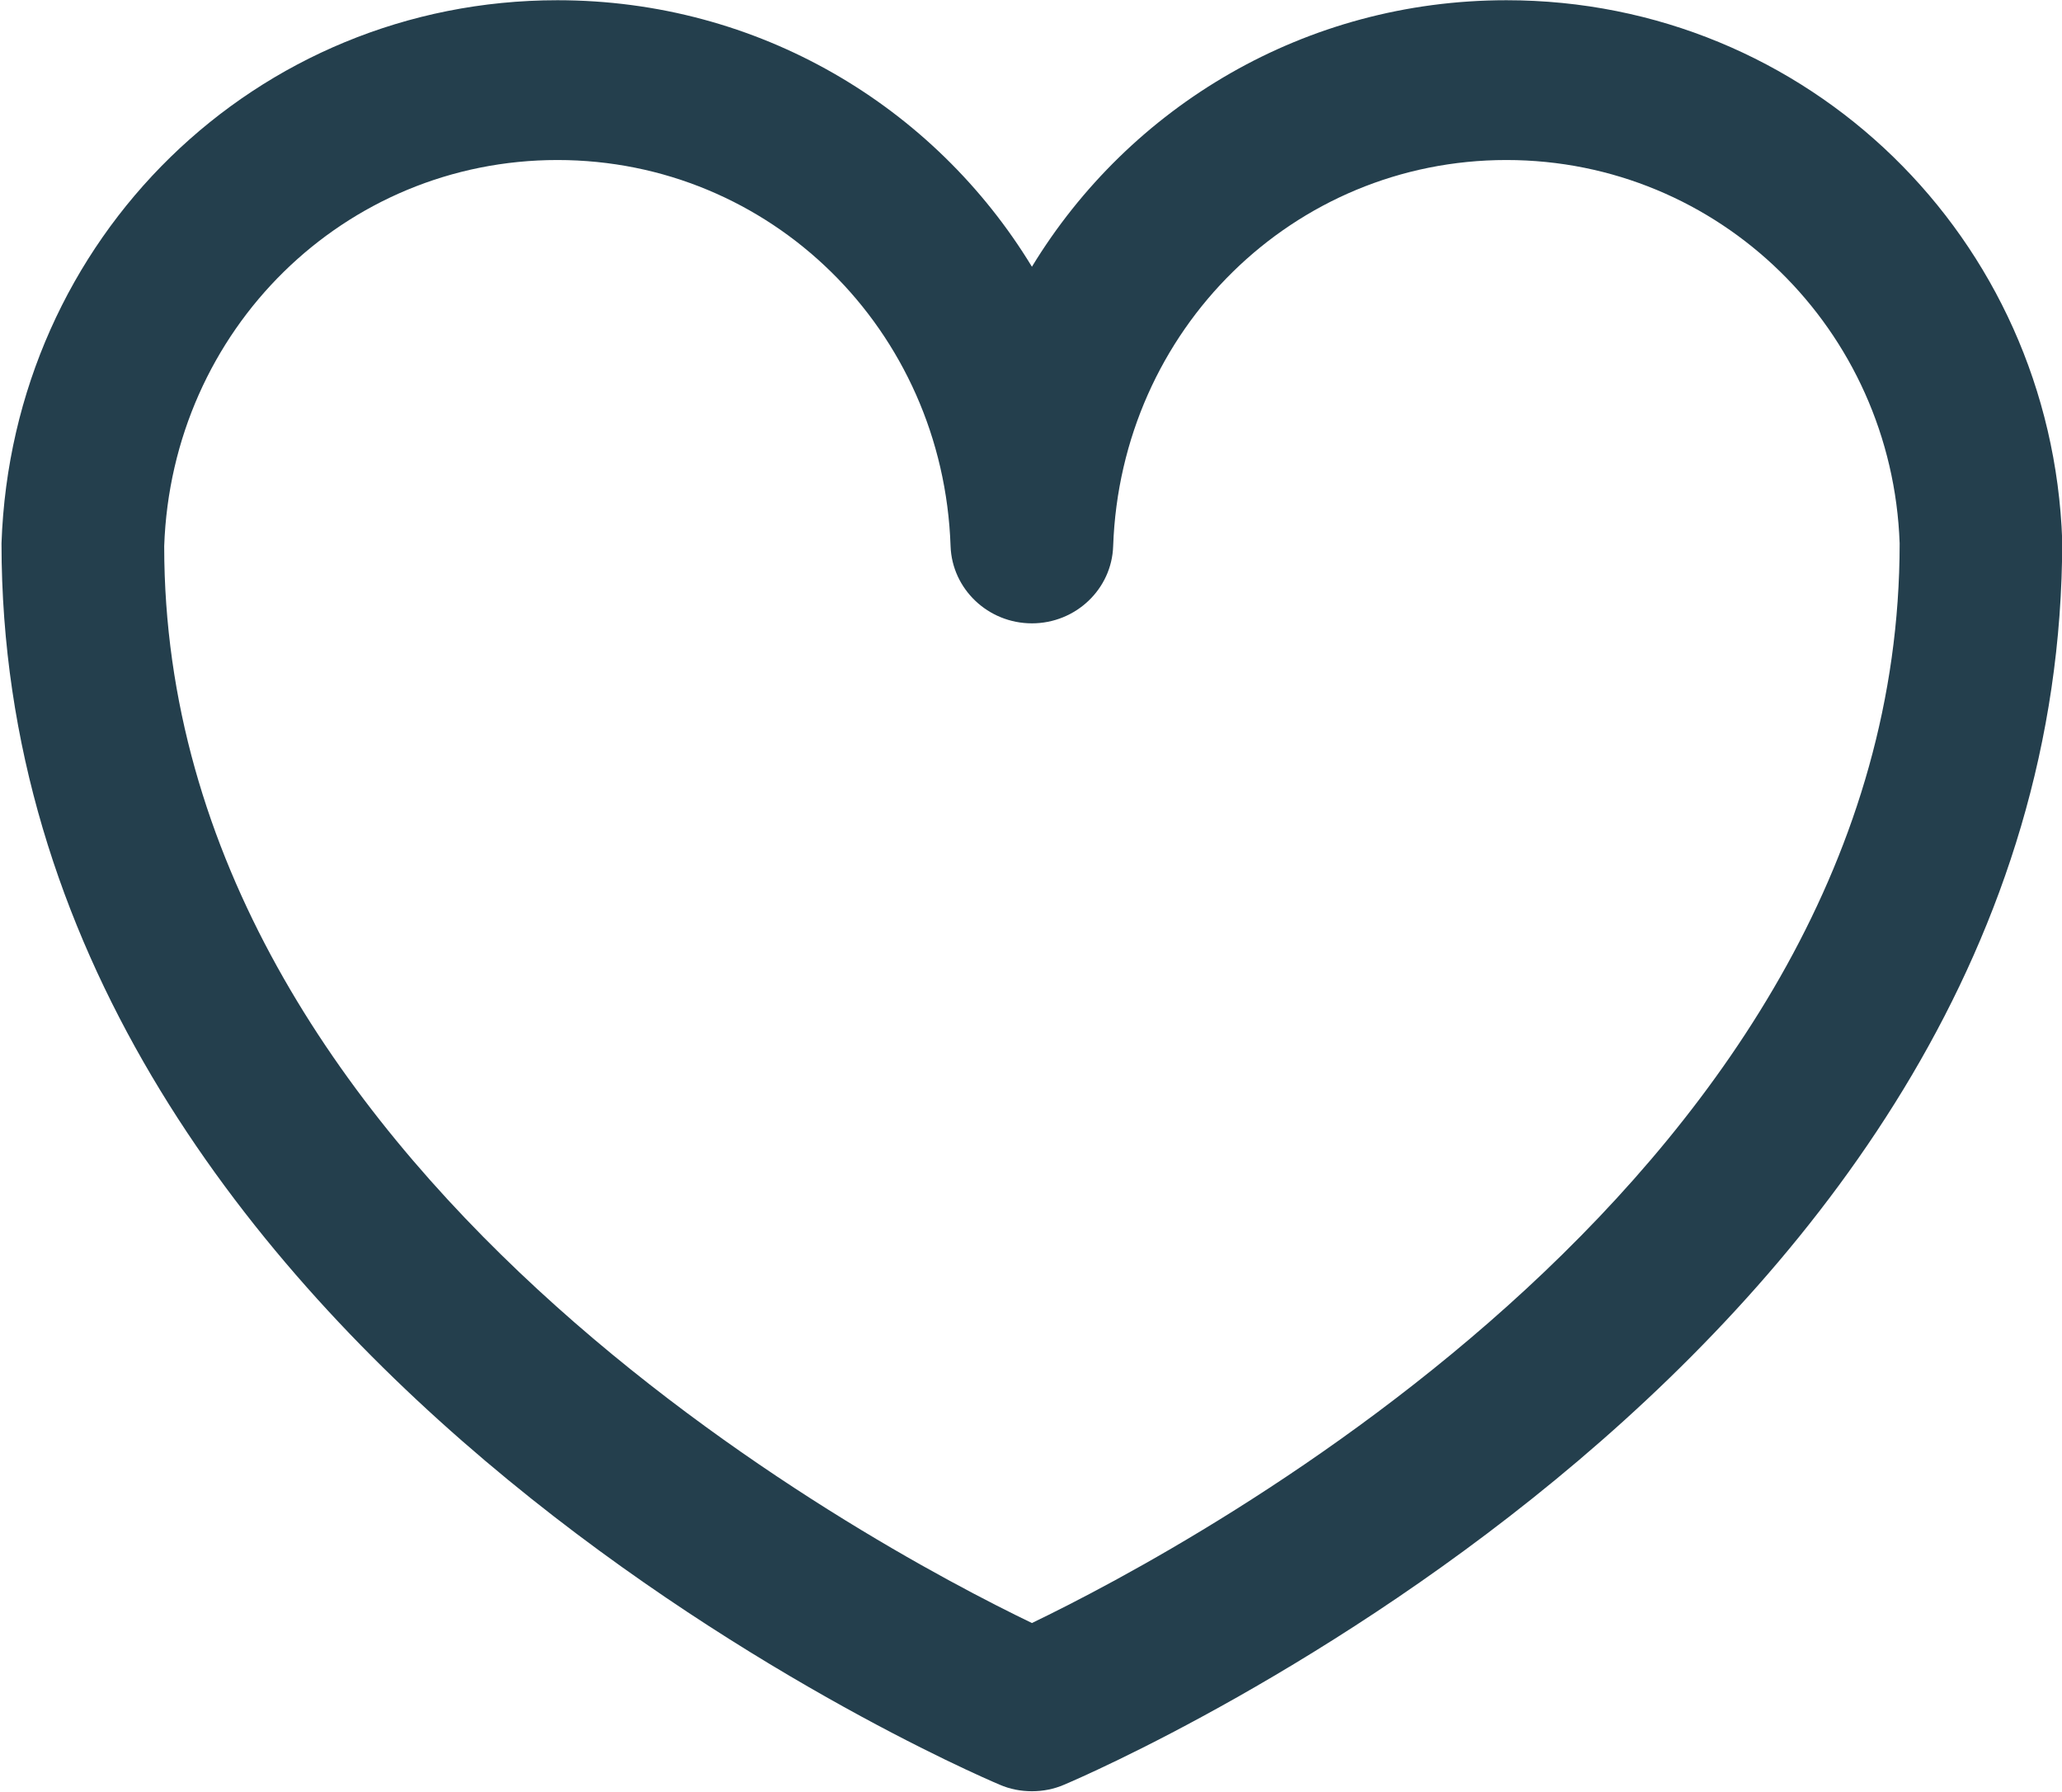
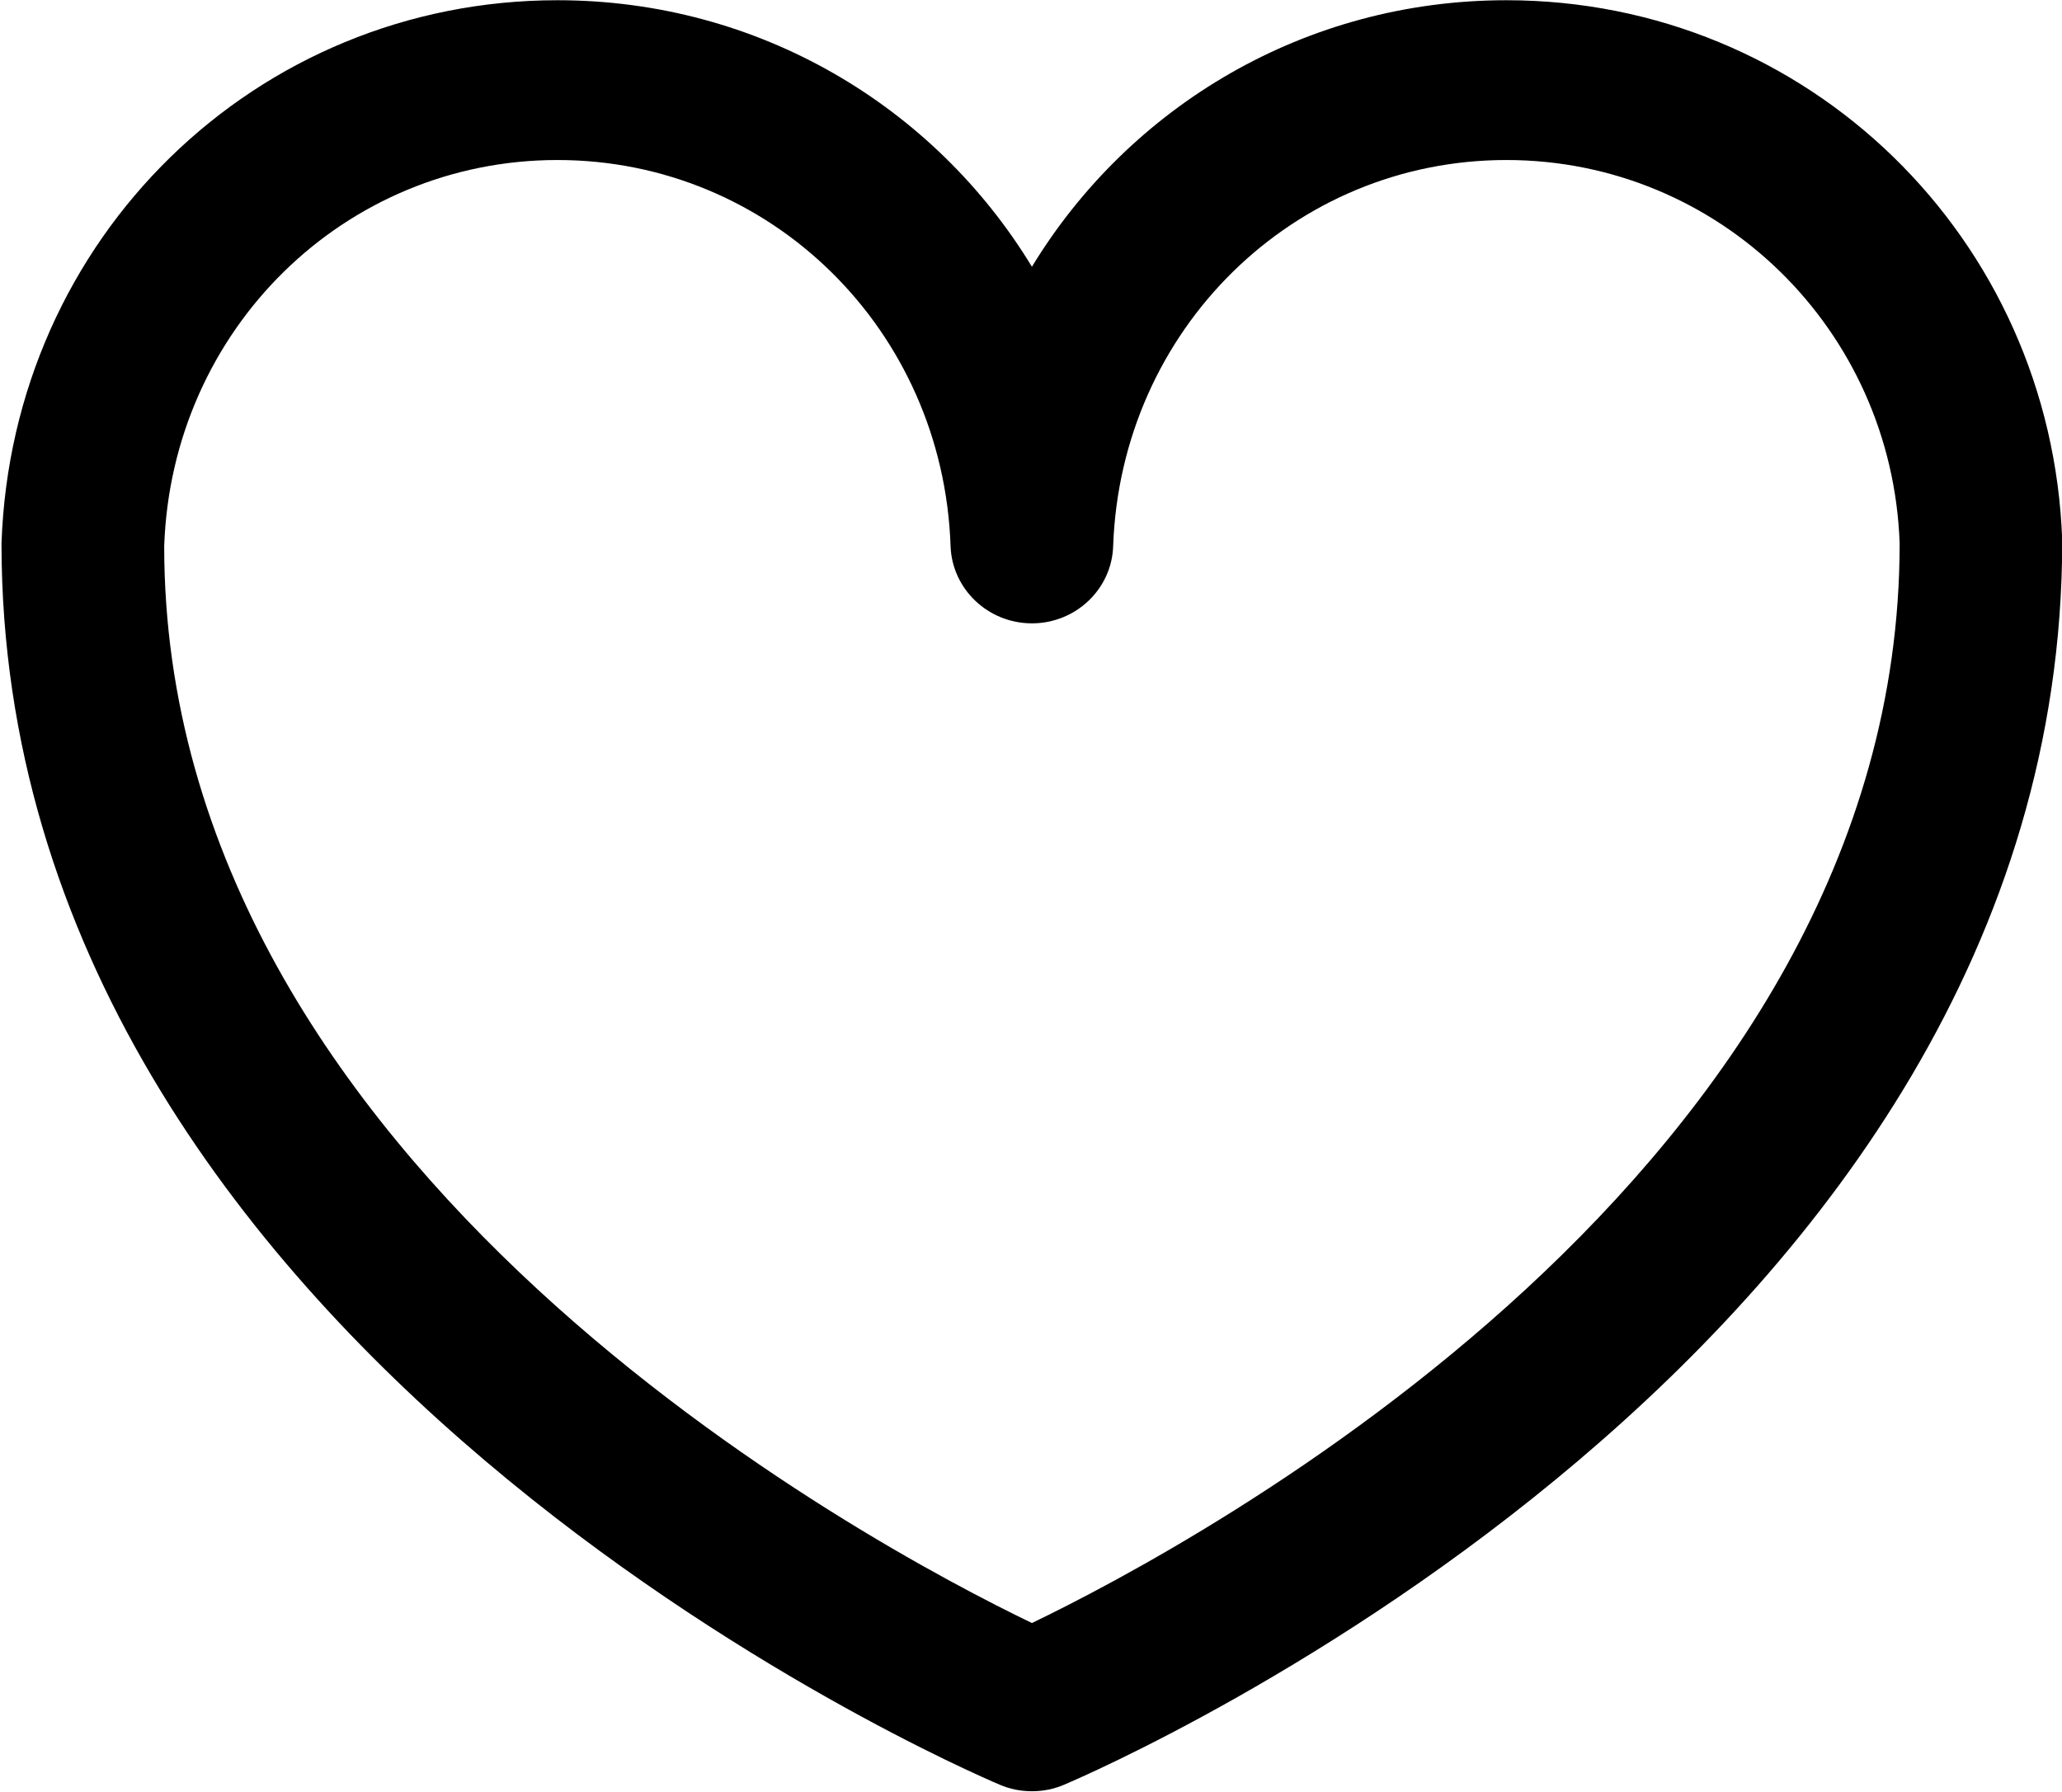
<svg xmlns="http://www.w3.org/2000/svg" preserveAspectRatio="xMidYMid" width="17.87" height="15.531" viewBox="0 0 17.87 15.531">
-   <path d="M8.943,15.526 C8.848,15.526 8.752,15.508 8.663,15.469 C8.310,15.320 0.013,11.720 0.013,4.710 C0.104,2.060 2.220,0.002 4.831,0.002 C6.574,0.002 8.097,0.920 8.943,2.312 C9.790,0.920 11.312,0.002 13.055,0.002 C15.664,0.002 17.780,2.060 17.872,4.686 C17.872,11.720 9.575,15.320 9.223,15.469 C9.133,15.508 9.038,15.526 8.943,15.526 ZM4.831,1.387 C2.984,1.387 1.488,2.857 1.423,4.734 C1.423,10.141 7.548,13.396 8.943,14.068 C10.338,13.396 16.463,10.138 16.463,4.710 C16.398,2.857 14.900,1.387 13.055,1.387 C11.210,1.387 9.713,2.857 9.647,4.734 C9.635,5.106 9.323,5.403 8.943,5.403 L8.943,5.403 C8.563,5.403 8.251,5.106 8.238,4.734 C8.174,2.857 6.677,1.387 4.831,1.387 Z" fill="#243f4d" class="cls-1" />
+   <path d="M8.943,15.526 C8.848,15.526 8.752,15.508 8.663,15.469 C8.310,15.320 0.013,11.720 0.013,4.710 C0.104,2.060 2.220,0.002 4.831,0.002 C6.574,0.002 8.097,0.920 8.943,2.312 C9.790,0.920 11.312,0.002 13.055,0.002 C15.664,0.002 17.780,2.060 17.872,4.686 C17.872,11.720 9.575,15.320 9.223,15.469 C9.133,15.508 9.038,15.526 8.943,15.526 ZM4.831,1.387 C2.984,1.387 1.488,2.857 1.423,4.734 C1.423,10.141 7.548,13.396 8.943,14.068 C10.338,13.396 16.463,10.138 16.463,4.710 C16.398,2.857 14.900,1.387 13.055,1.387 C11.210,1.387 9.713,2.857 9.647,4.734 C9.635,5.106 9.323,5.403 8.943,5.403 L8.943,5.403 C8.563,5.403 8.251,5.106 8.238,4.734 C8.174,2.857 6.677,1.387 4.831,1.387 Z" class="cls-1" />
</svg>
